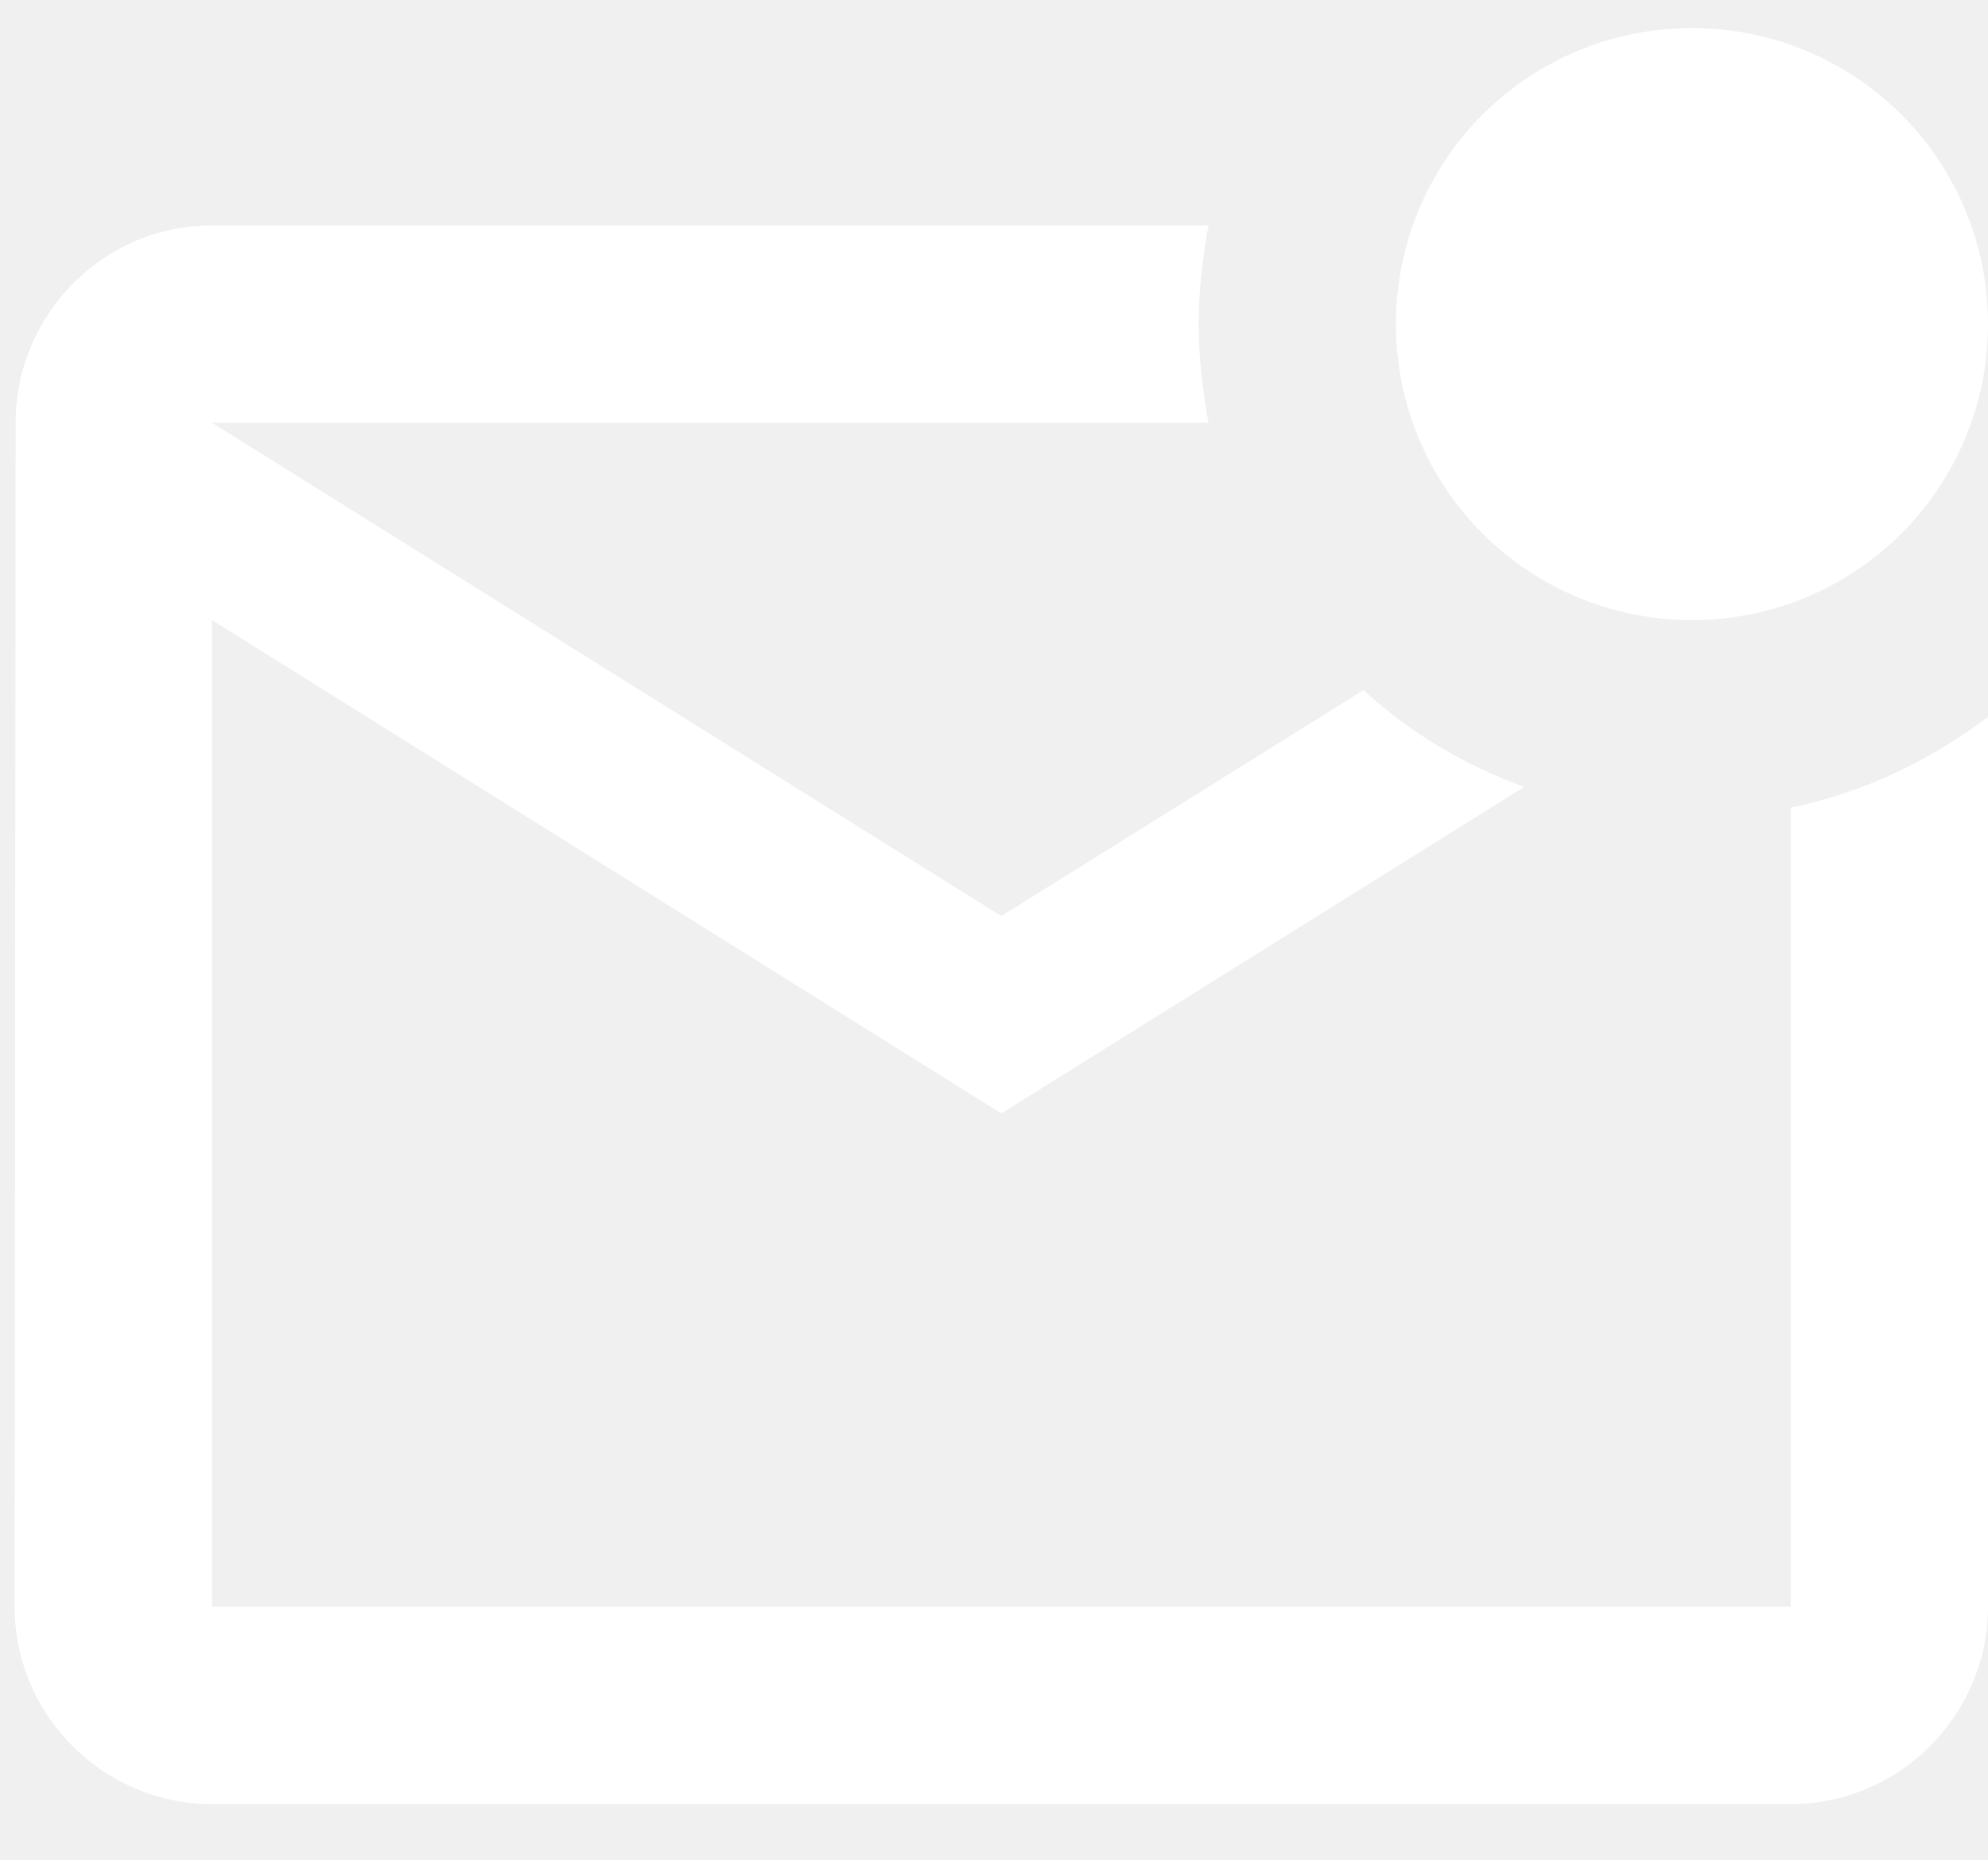
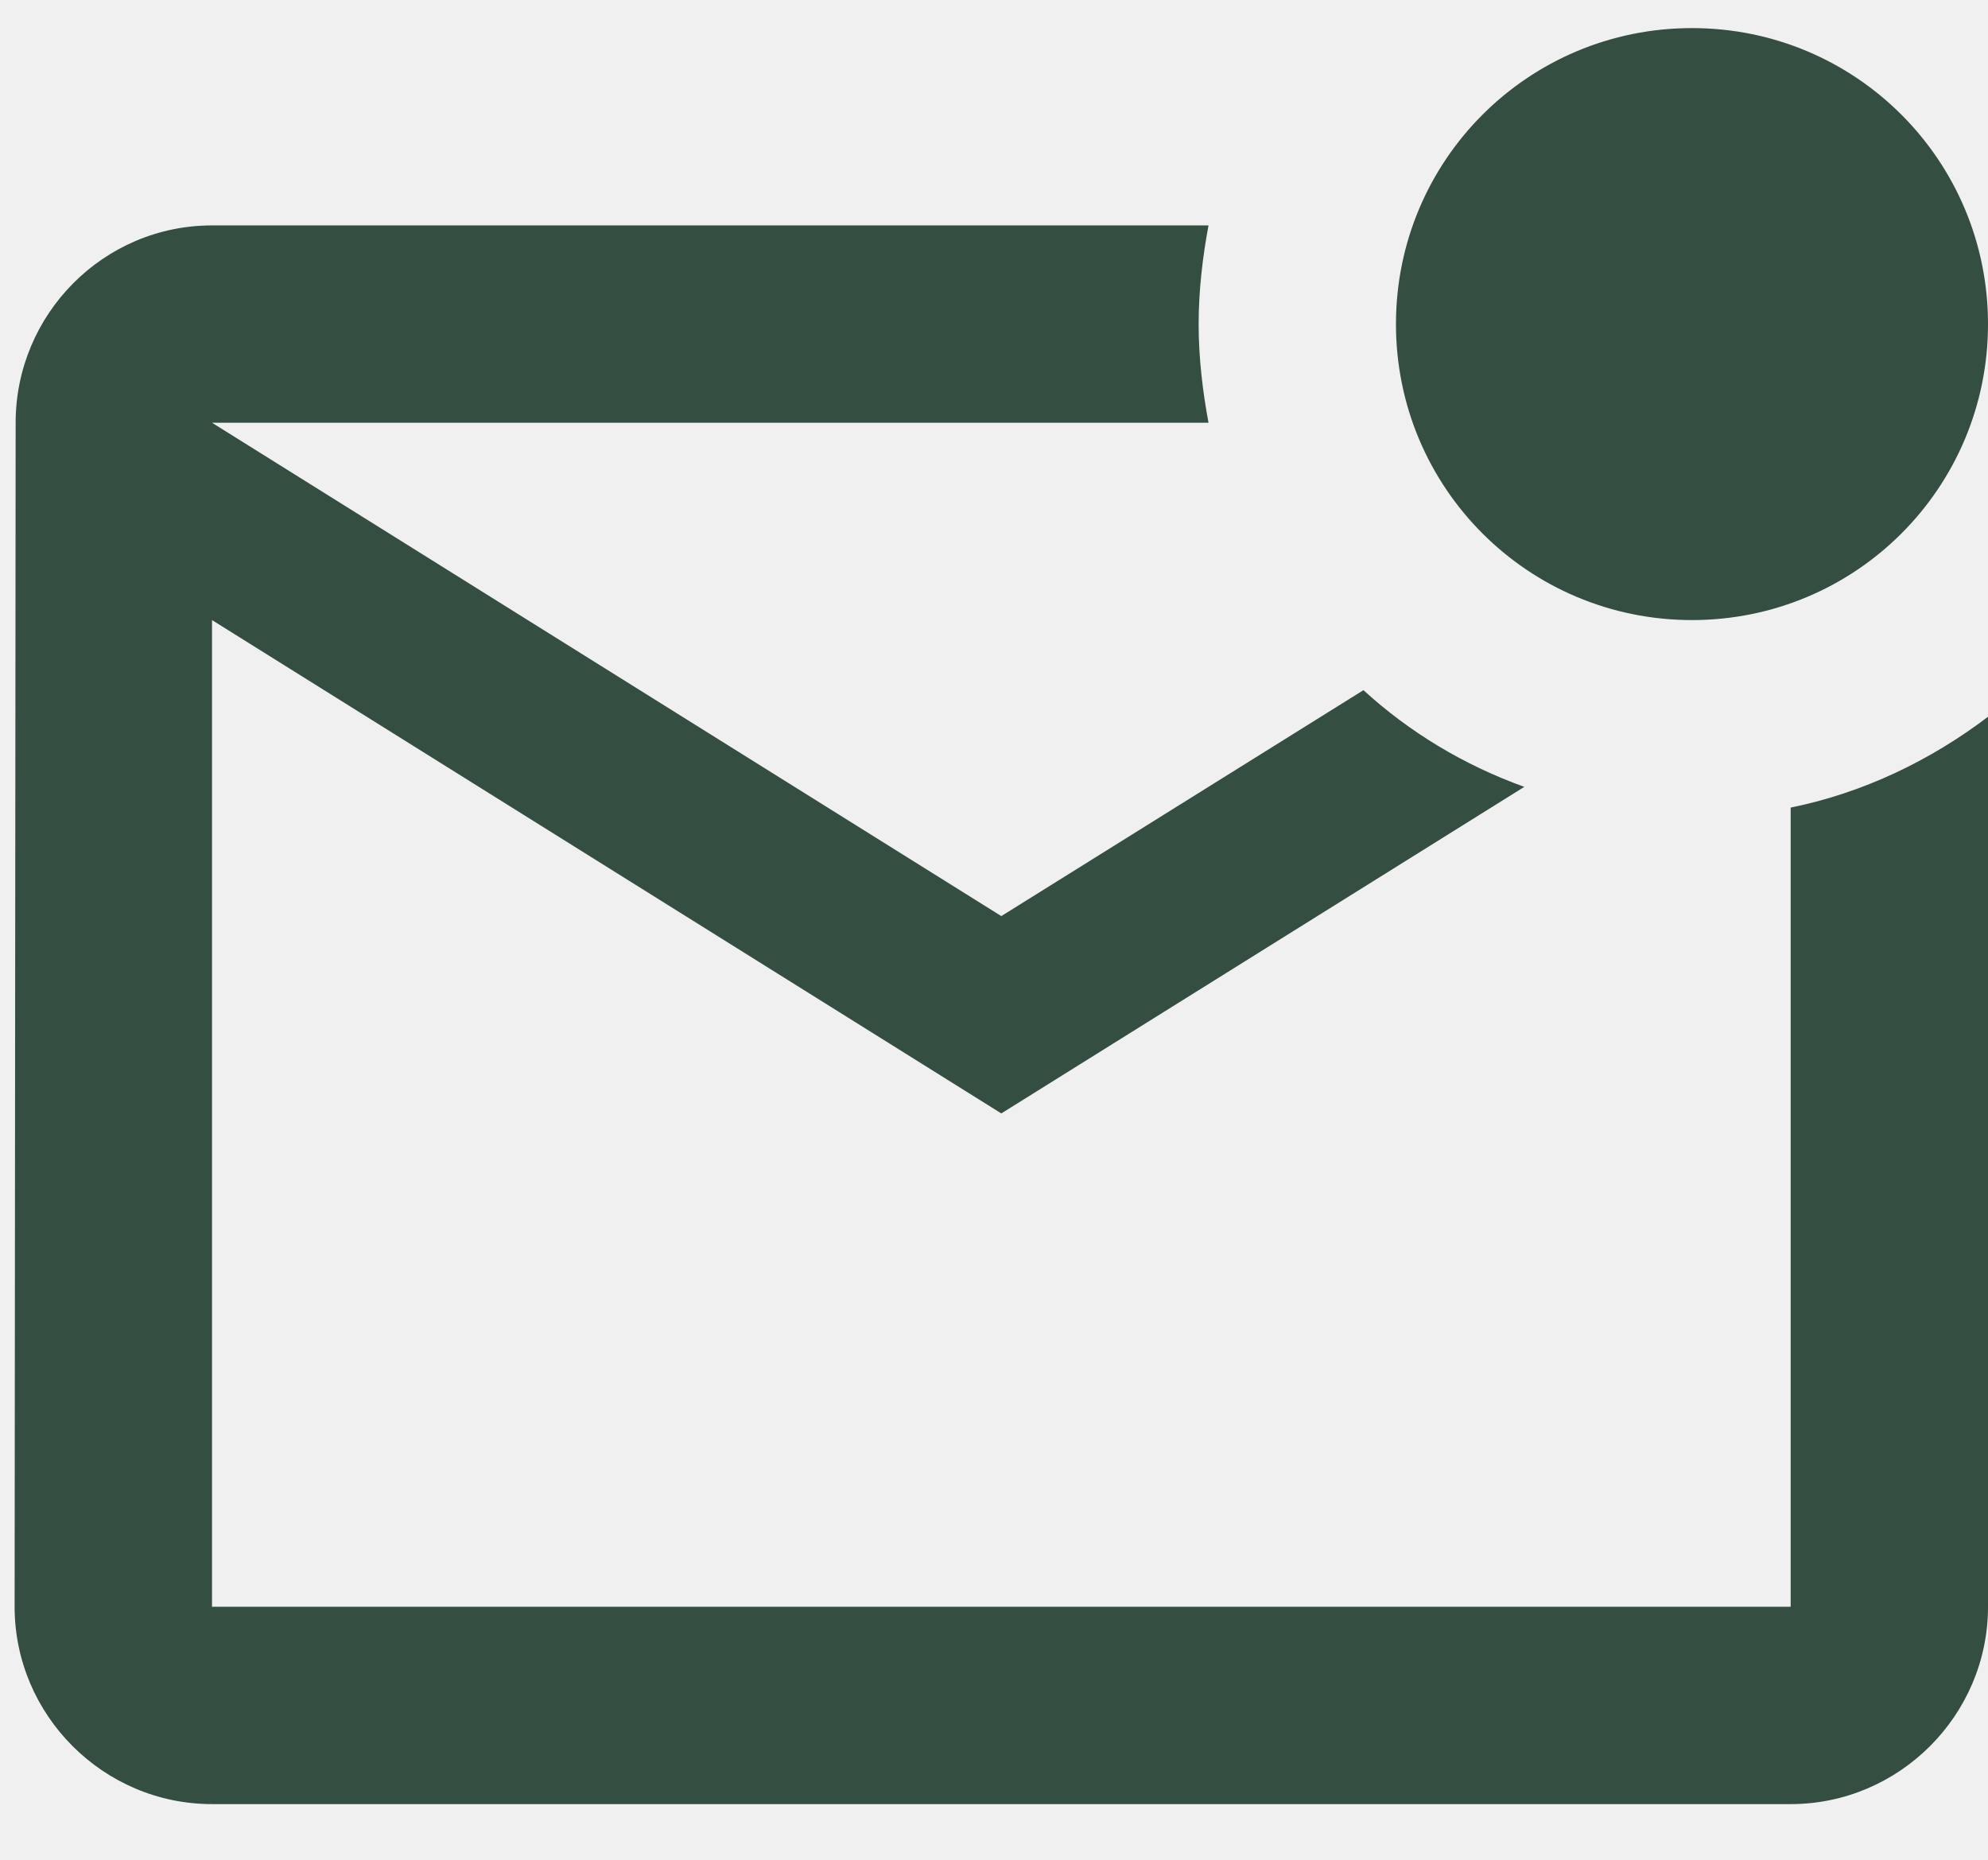
<svg xmlns="http://www.w3.org/2000/svg" width="31" height="29" viewBox="0 0 31 29" fill="none">
-   <path d="M31 11.177V25.055C31 26.747 29.615 28.132 27.923 28.132H3.306C1.613 28.132 0.228 26.747 0.228 25.055L0.244 6.592C0.244 4.9 1.613 3.515 3.306 3.515H18.845C18.753 4.007 18.691 4.53 18.691 5.054C18.691 5.577 18.753 6.1 18.845 6.592H3.306L15.614 14.285L21.261 10.762C21.984 11.423 22.83 11.931 23.769 12.27L15.614 17.362L3.306 9.669V25.055H27.923V12.593C29.061 12.362 30.108 11.854 31 11.177ZM21.768 5.054C21.768 7.608 23.83 9.669 26.384 9.669C28.938 9.669 31 7.608 31 5.054C31 2.499 28.938 0.438 26.384 0.438C23.83 0.438 21.768 2.499 21.768 5.054Z" fill="white" />
+   <path d="M31 11.177V25.055C31 26.747 29.615 28.132 27.923 28.132H3.306C1.613 28.132 0.228 26.747 0.228 25.055L0.244 6.592C0.244 4.9 1.613 3.515 3.306 3.515H18.845C18.753 4.007 18.691 4.53 18.691 5.054C18.691 5.577 18.753 6.1 18.845 6.592H3.306L15.614 14.285L21.261 10.762C21.984 11.423 22.83 11.931 23.769 12.27L15.614 17.362L3.306 9.669V25.055H27.923V12.593C29.061 12.362 30.108 11.854 31 11.177ZM21.768 5.054C21.768 7.608 23.83 9.669 26.384 9.669C28.938 9.669 31 7.608 31 5.054C31 2.499 28.938 0.438 26.384 0.438C23.83 0.438 21.768 2.499 21.768 5.054Z" fill="#344E41" />
</svg>
